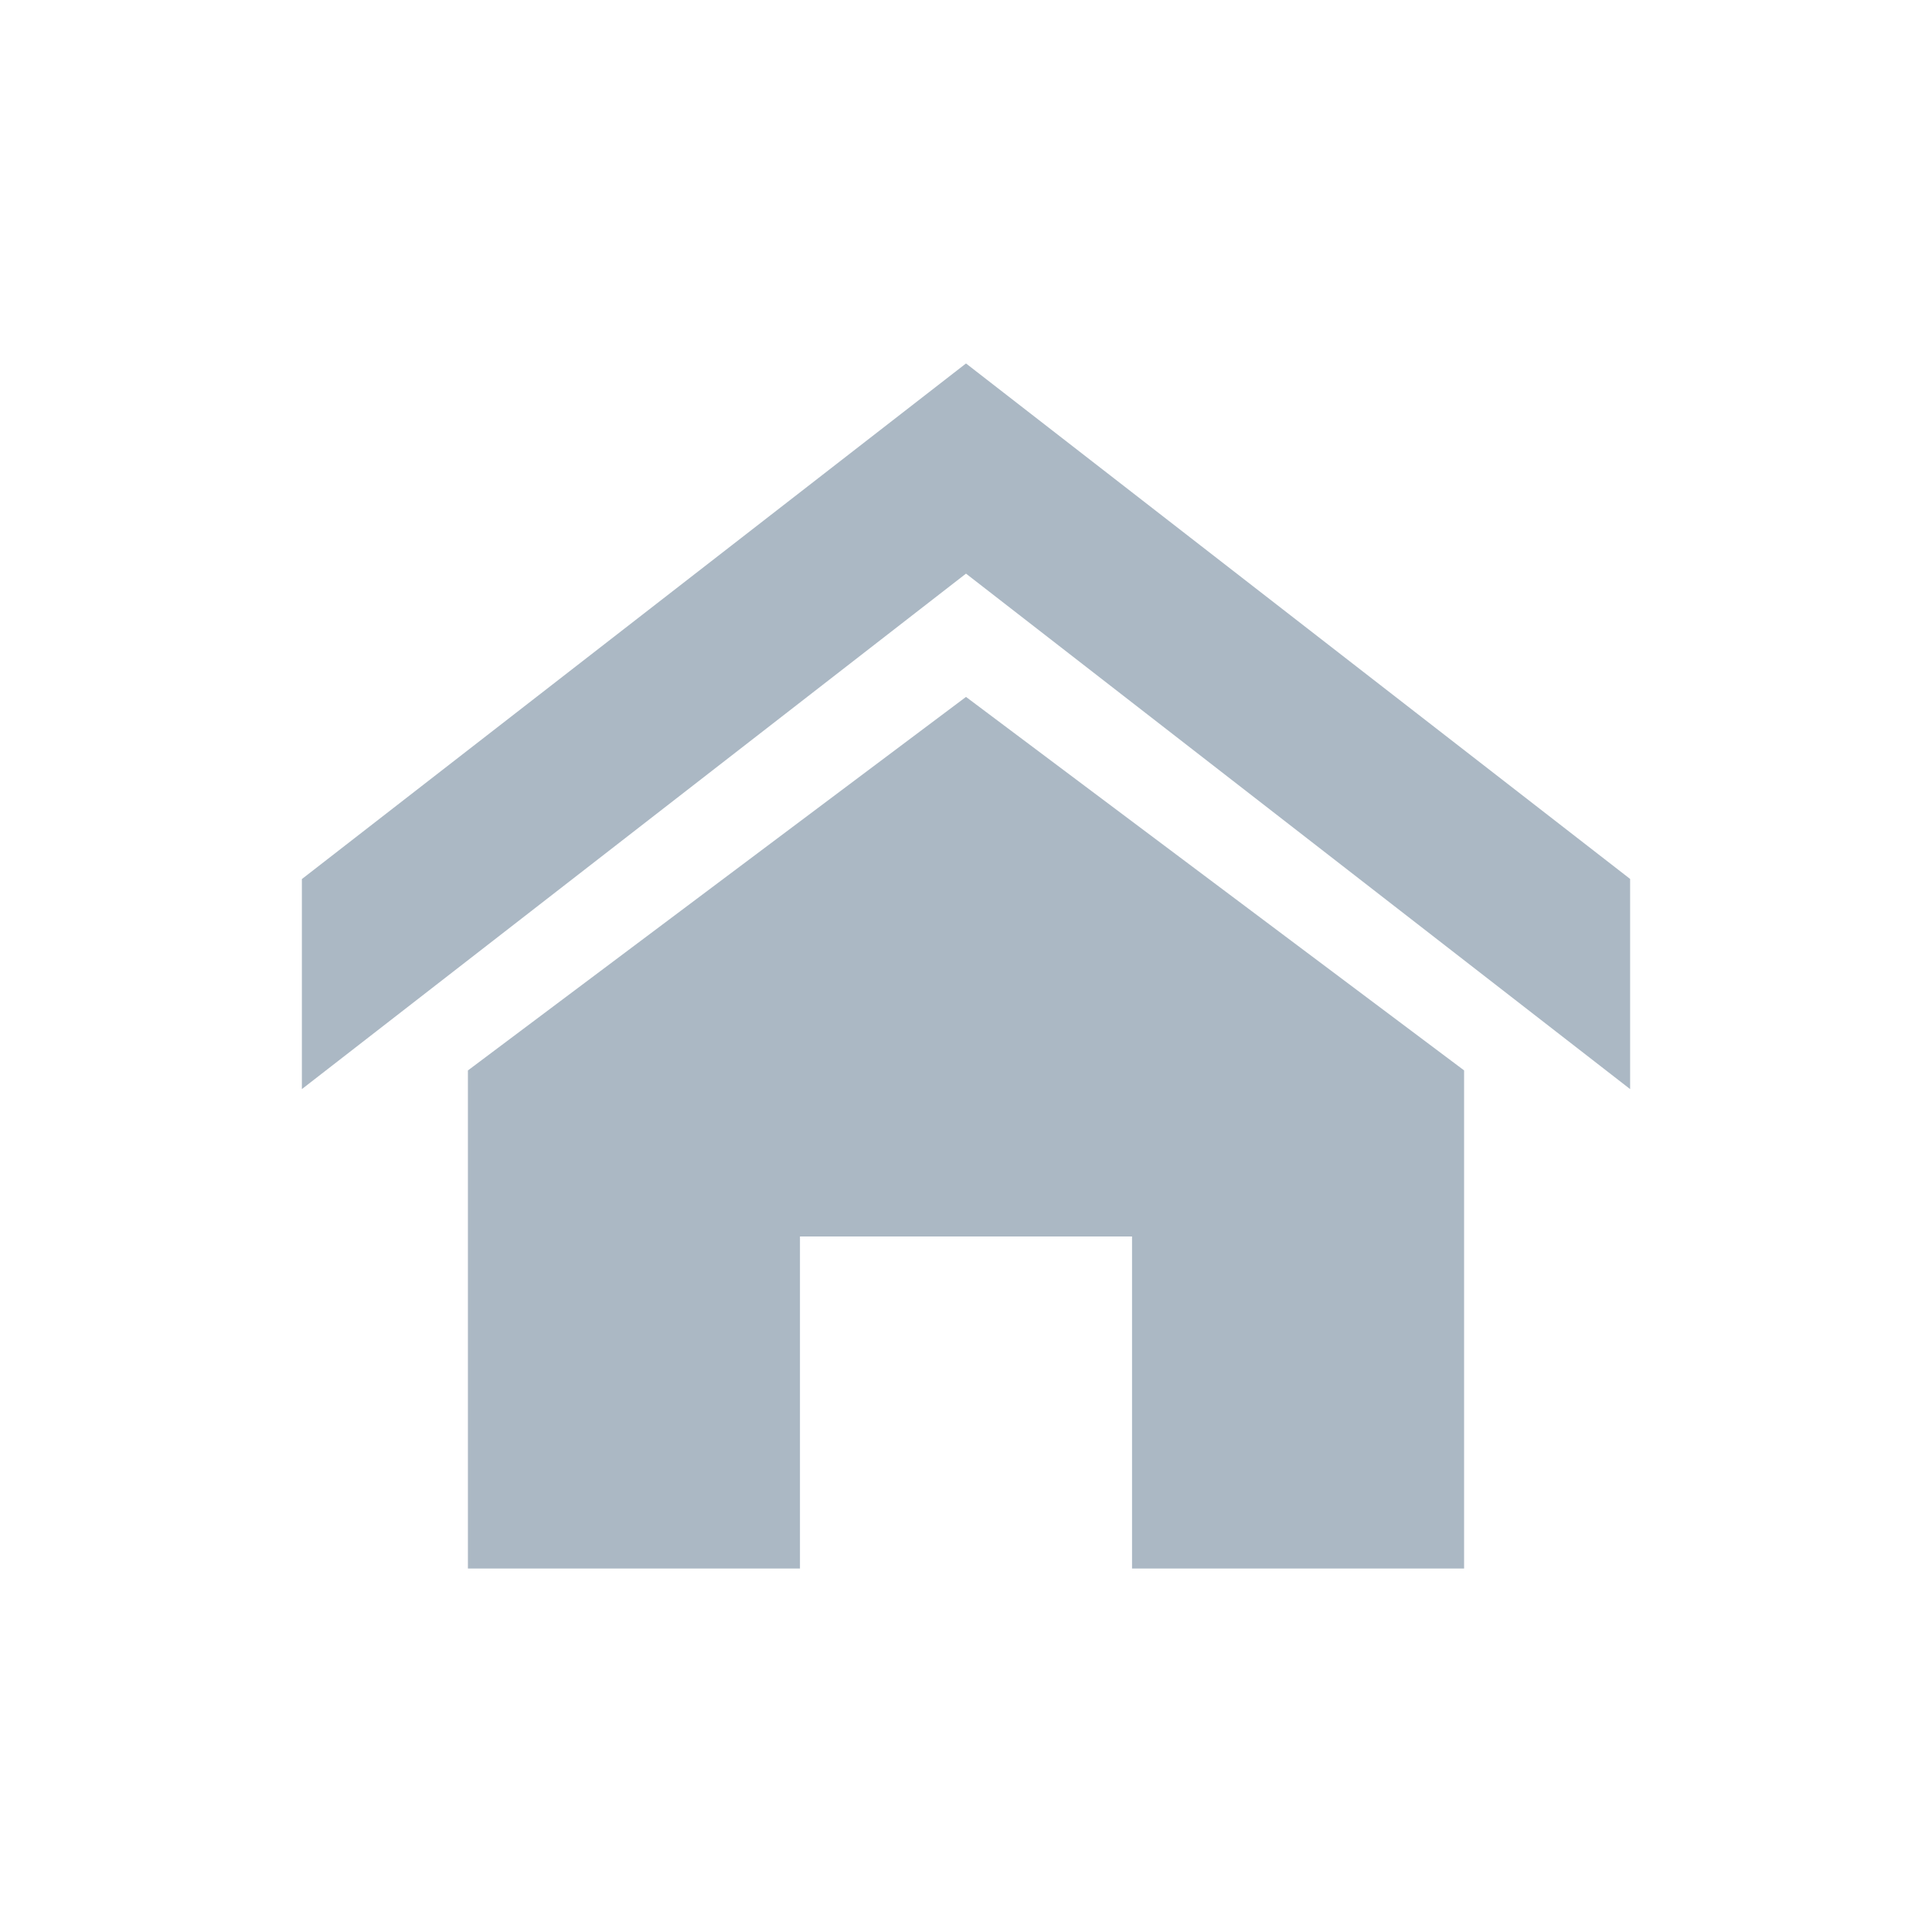
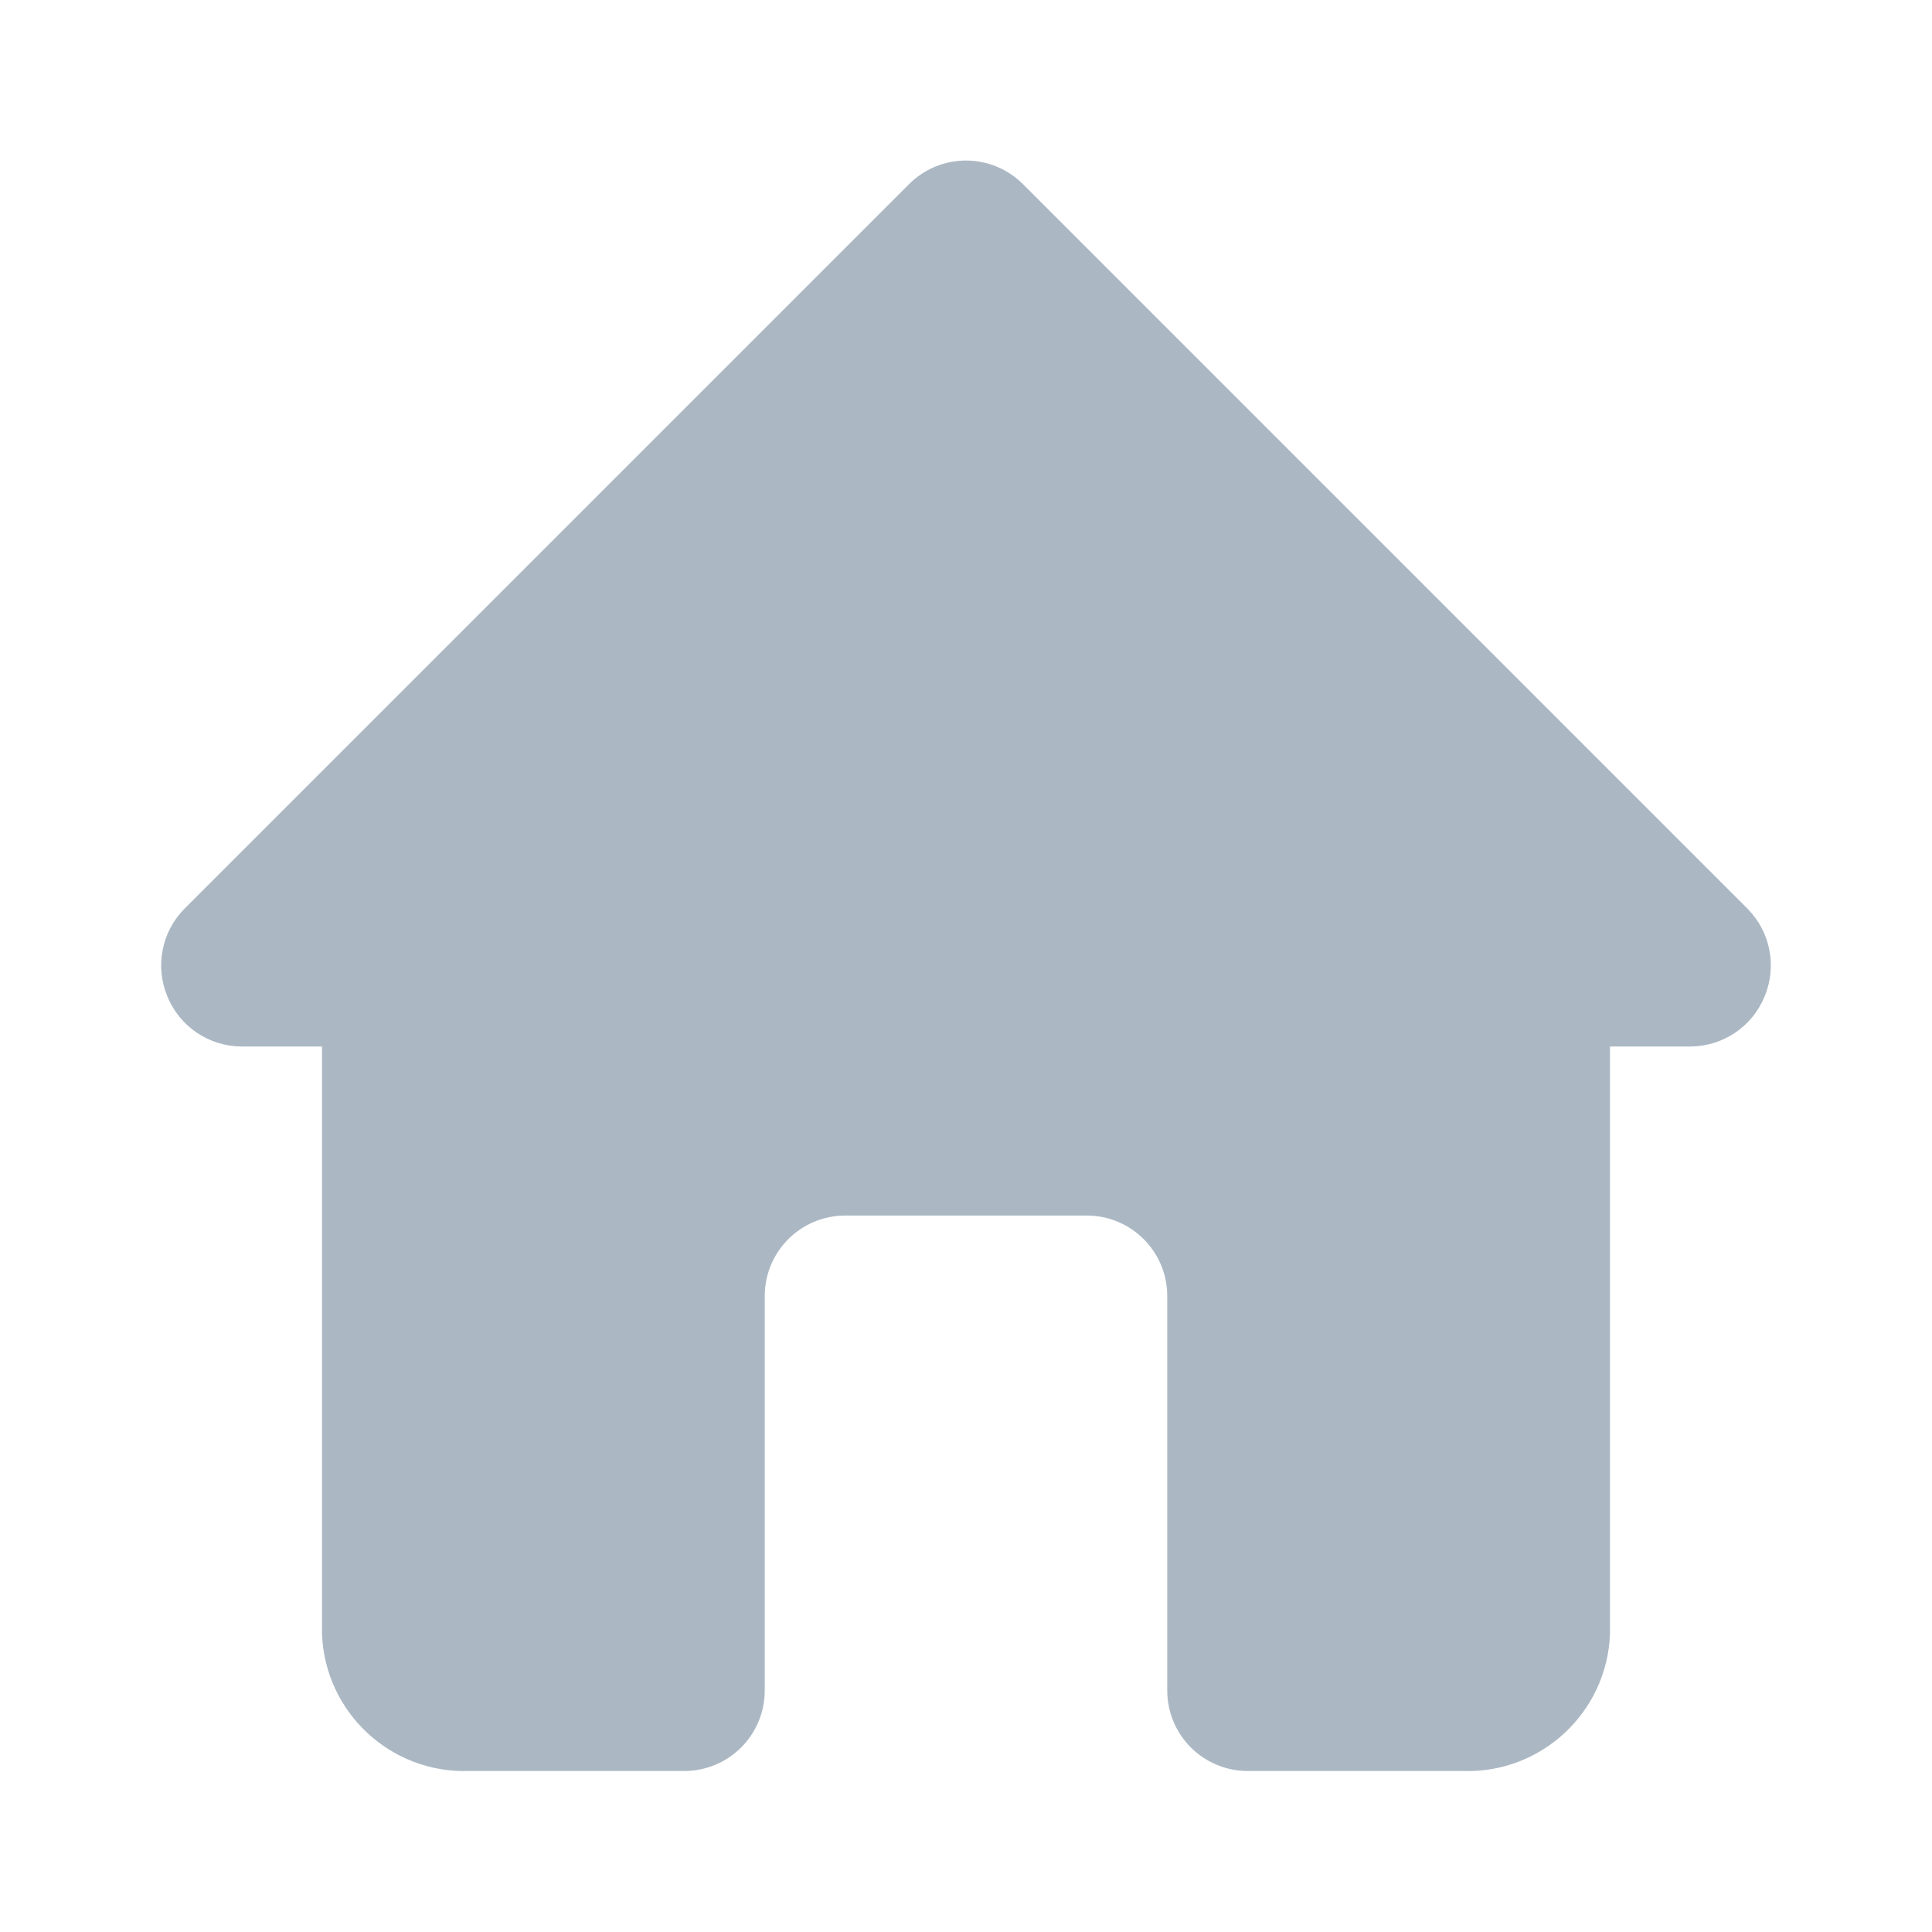
- <svg xmlns="http://www.w3.org/2000/svg" fill="#ABB8C4" width="800px" height="800px" viewBox="0 0 32 32">
+ <svg xmlns="http://www.w3.org/2000/svg" fill="#000000" width="800px" height="800px" viewBox="0 0 24 24" id="home-alt-3" data-name="Flat Color" class="icon flat-color">
  <g id="SVGRepo_bgCarrier" stroke-width="0" />
  <g id="SVGRepo_tracerCarrier" stroke-linecap="round" stroke-linejoin="round" />
  <g id="SVGRepo_iconCarrier">
-     <path d="M27 18.039L16 9.501 5 18.039V14.56l11-8.54 11 8.538v3.481zm-2.75-.31v8.251h-5.5v-5.5h-5.5v5.5h-5.5v-8.25L16 11.543l8.25 6.186z" />
+     <path id="primary" d="M21.71,11.29l-9-9a1,1,0,0,0-1.42,0l-9,9a1,1,0,0,0-.21,1.09A1,1,0,0,0,3,13H4v7.3A1.77,1.77,0,0,0,5.83,22H8.5a1,1,0,0,0,1-1V16.1a1,1,0,0,1,1-1h3a1,1,0,0,1,1,1V21a1,1,0,0,0,1,1h2.67A1.77,1.77,0,0,0,20,20.3V13h1a1,1,0,0,0,.92-.62A1,1,0,0,0,21.71,11.29Z" style="fill: #abb8c4 ;" />
  </g>
</svg>
